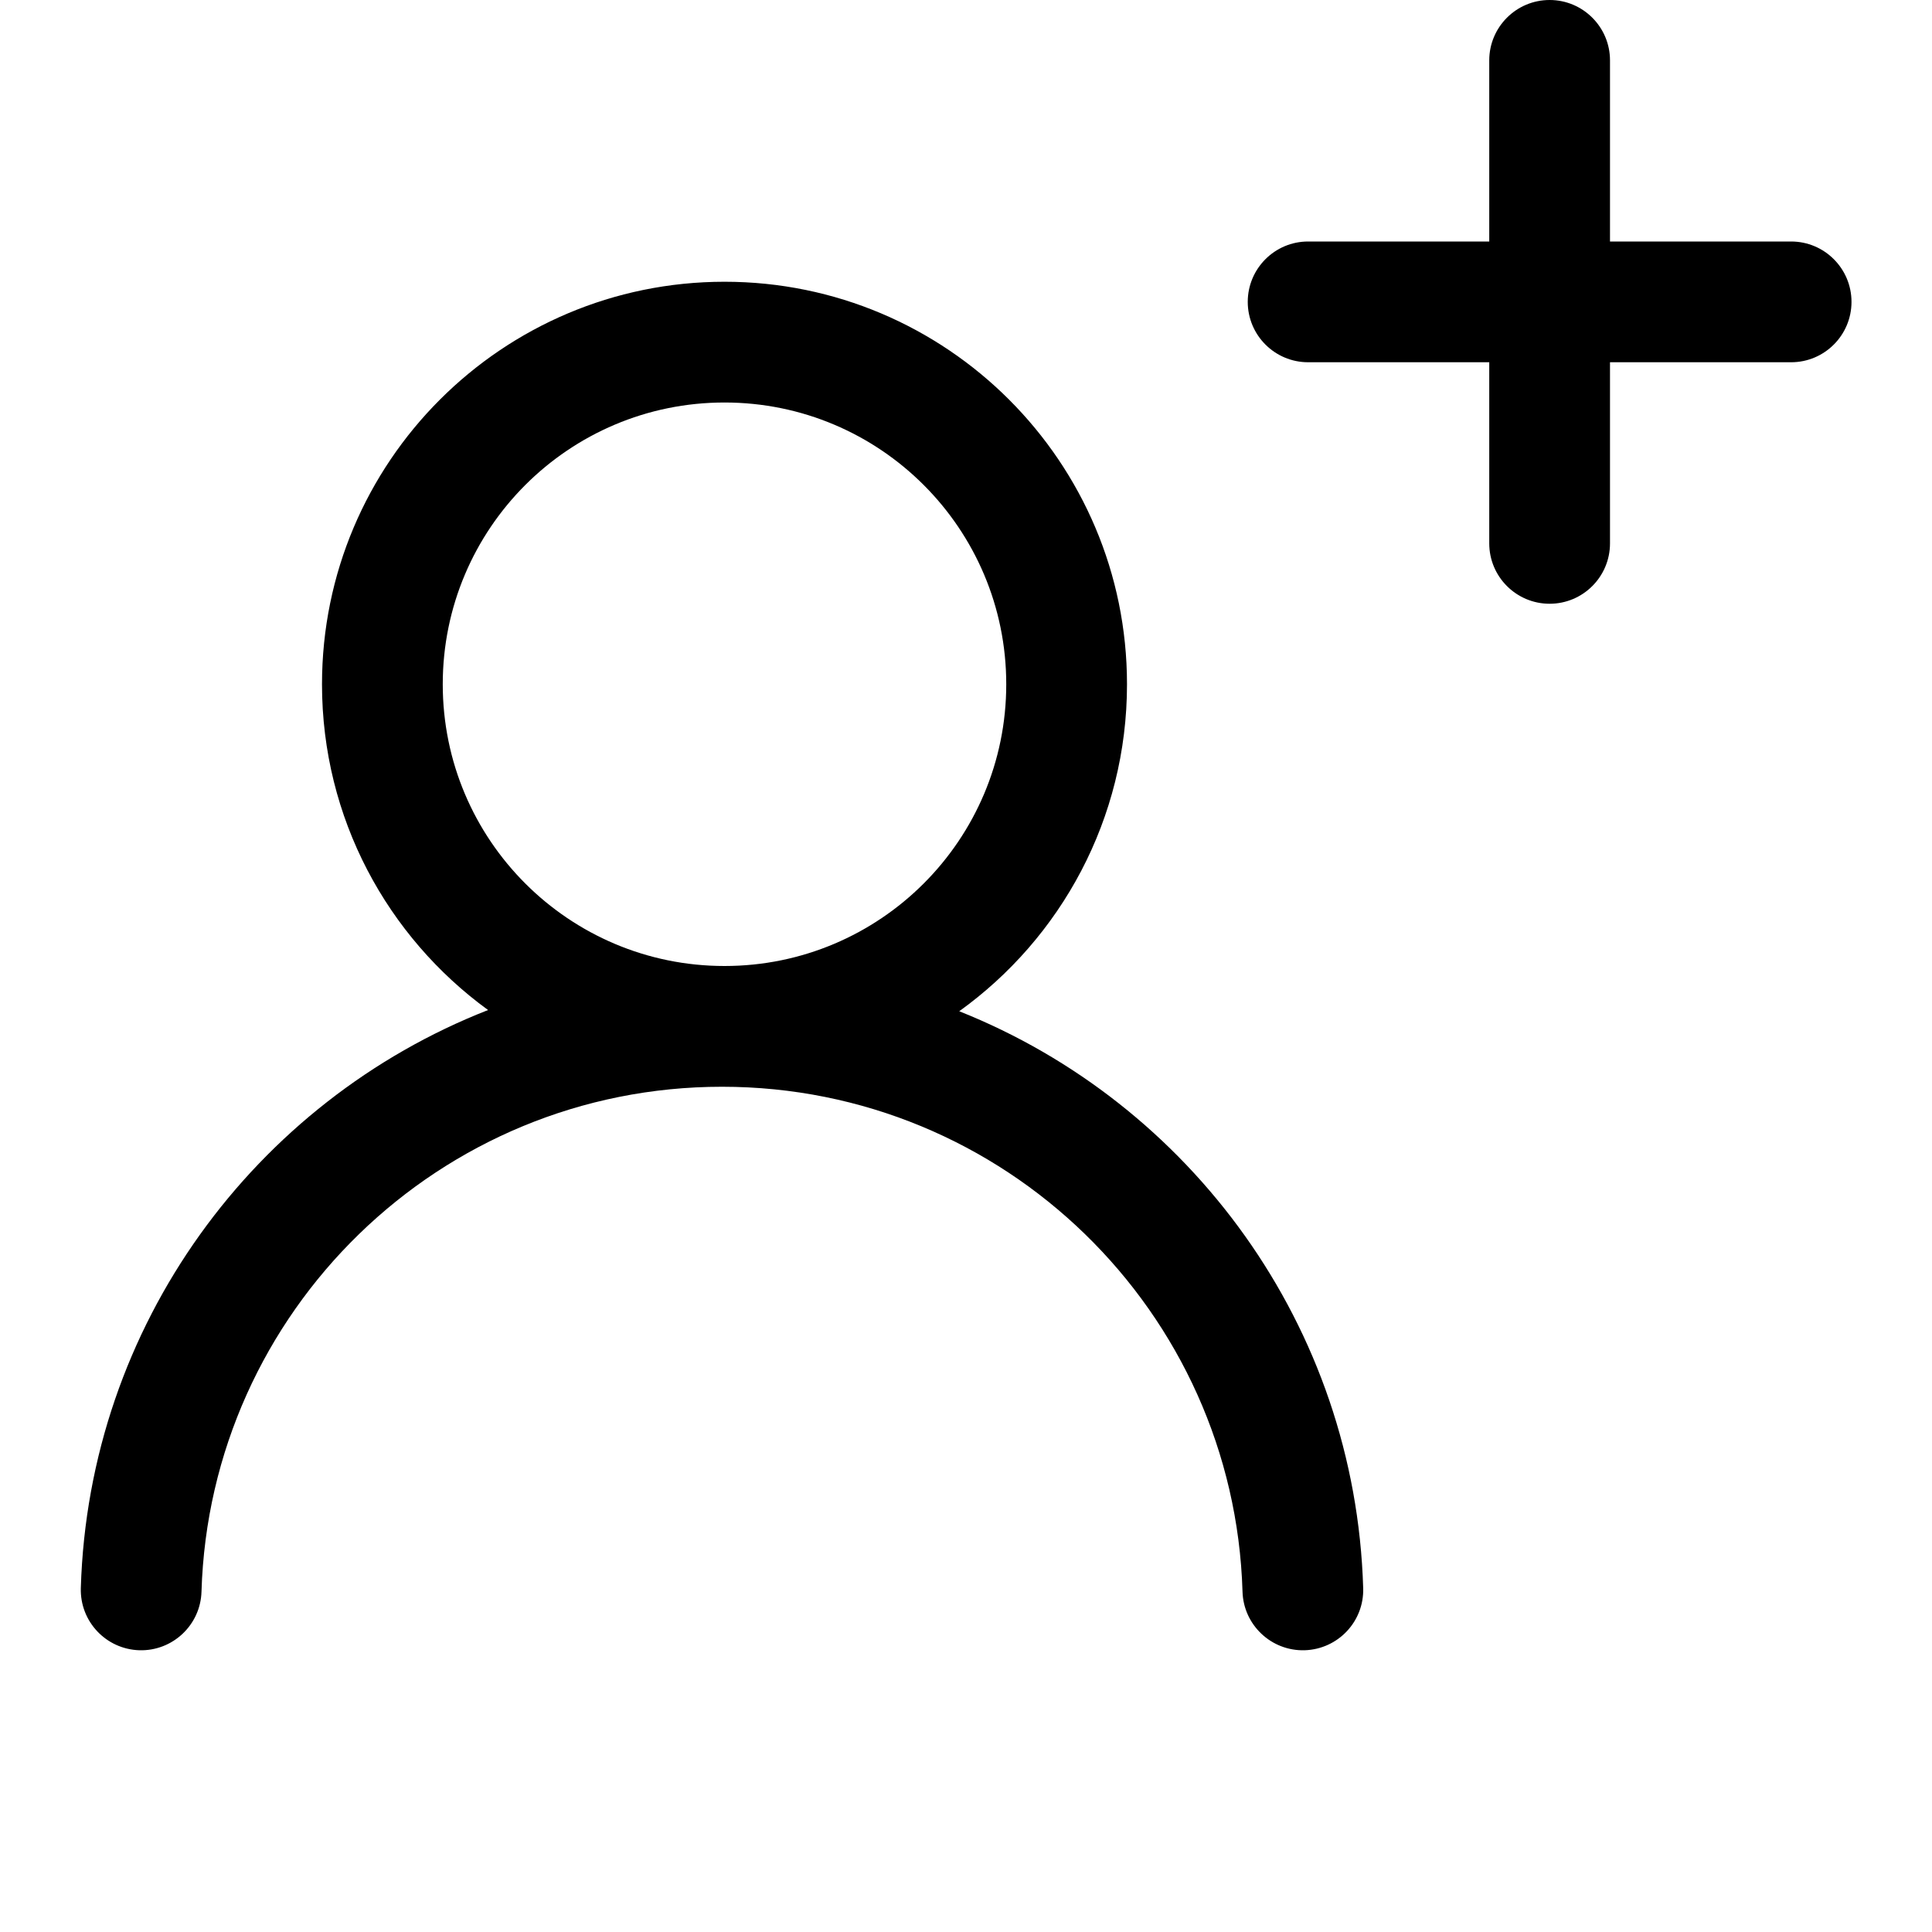
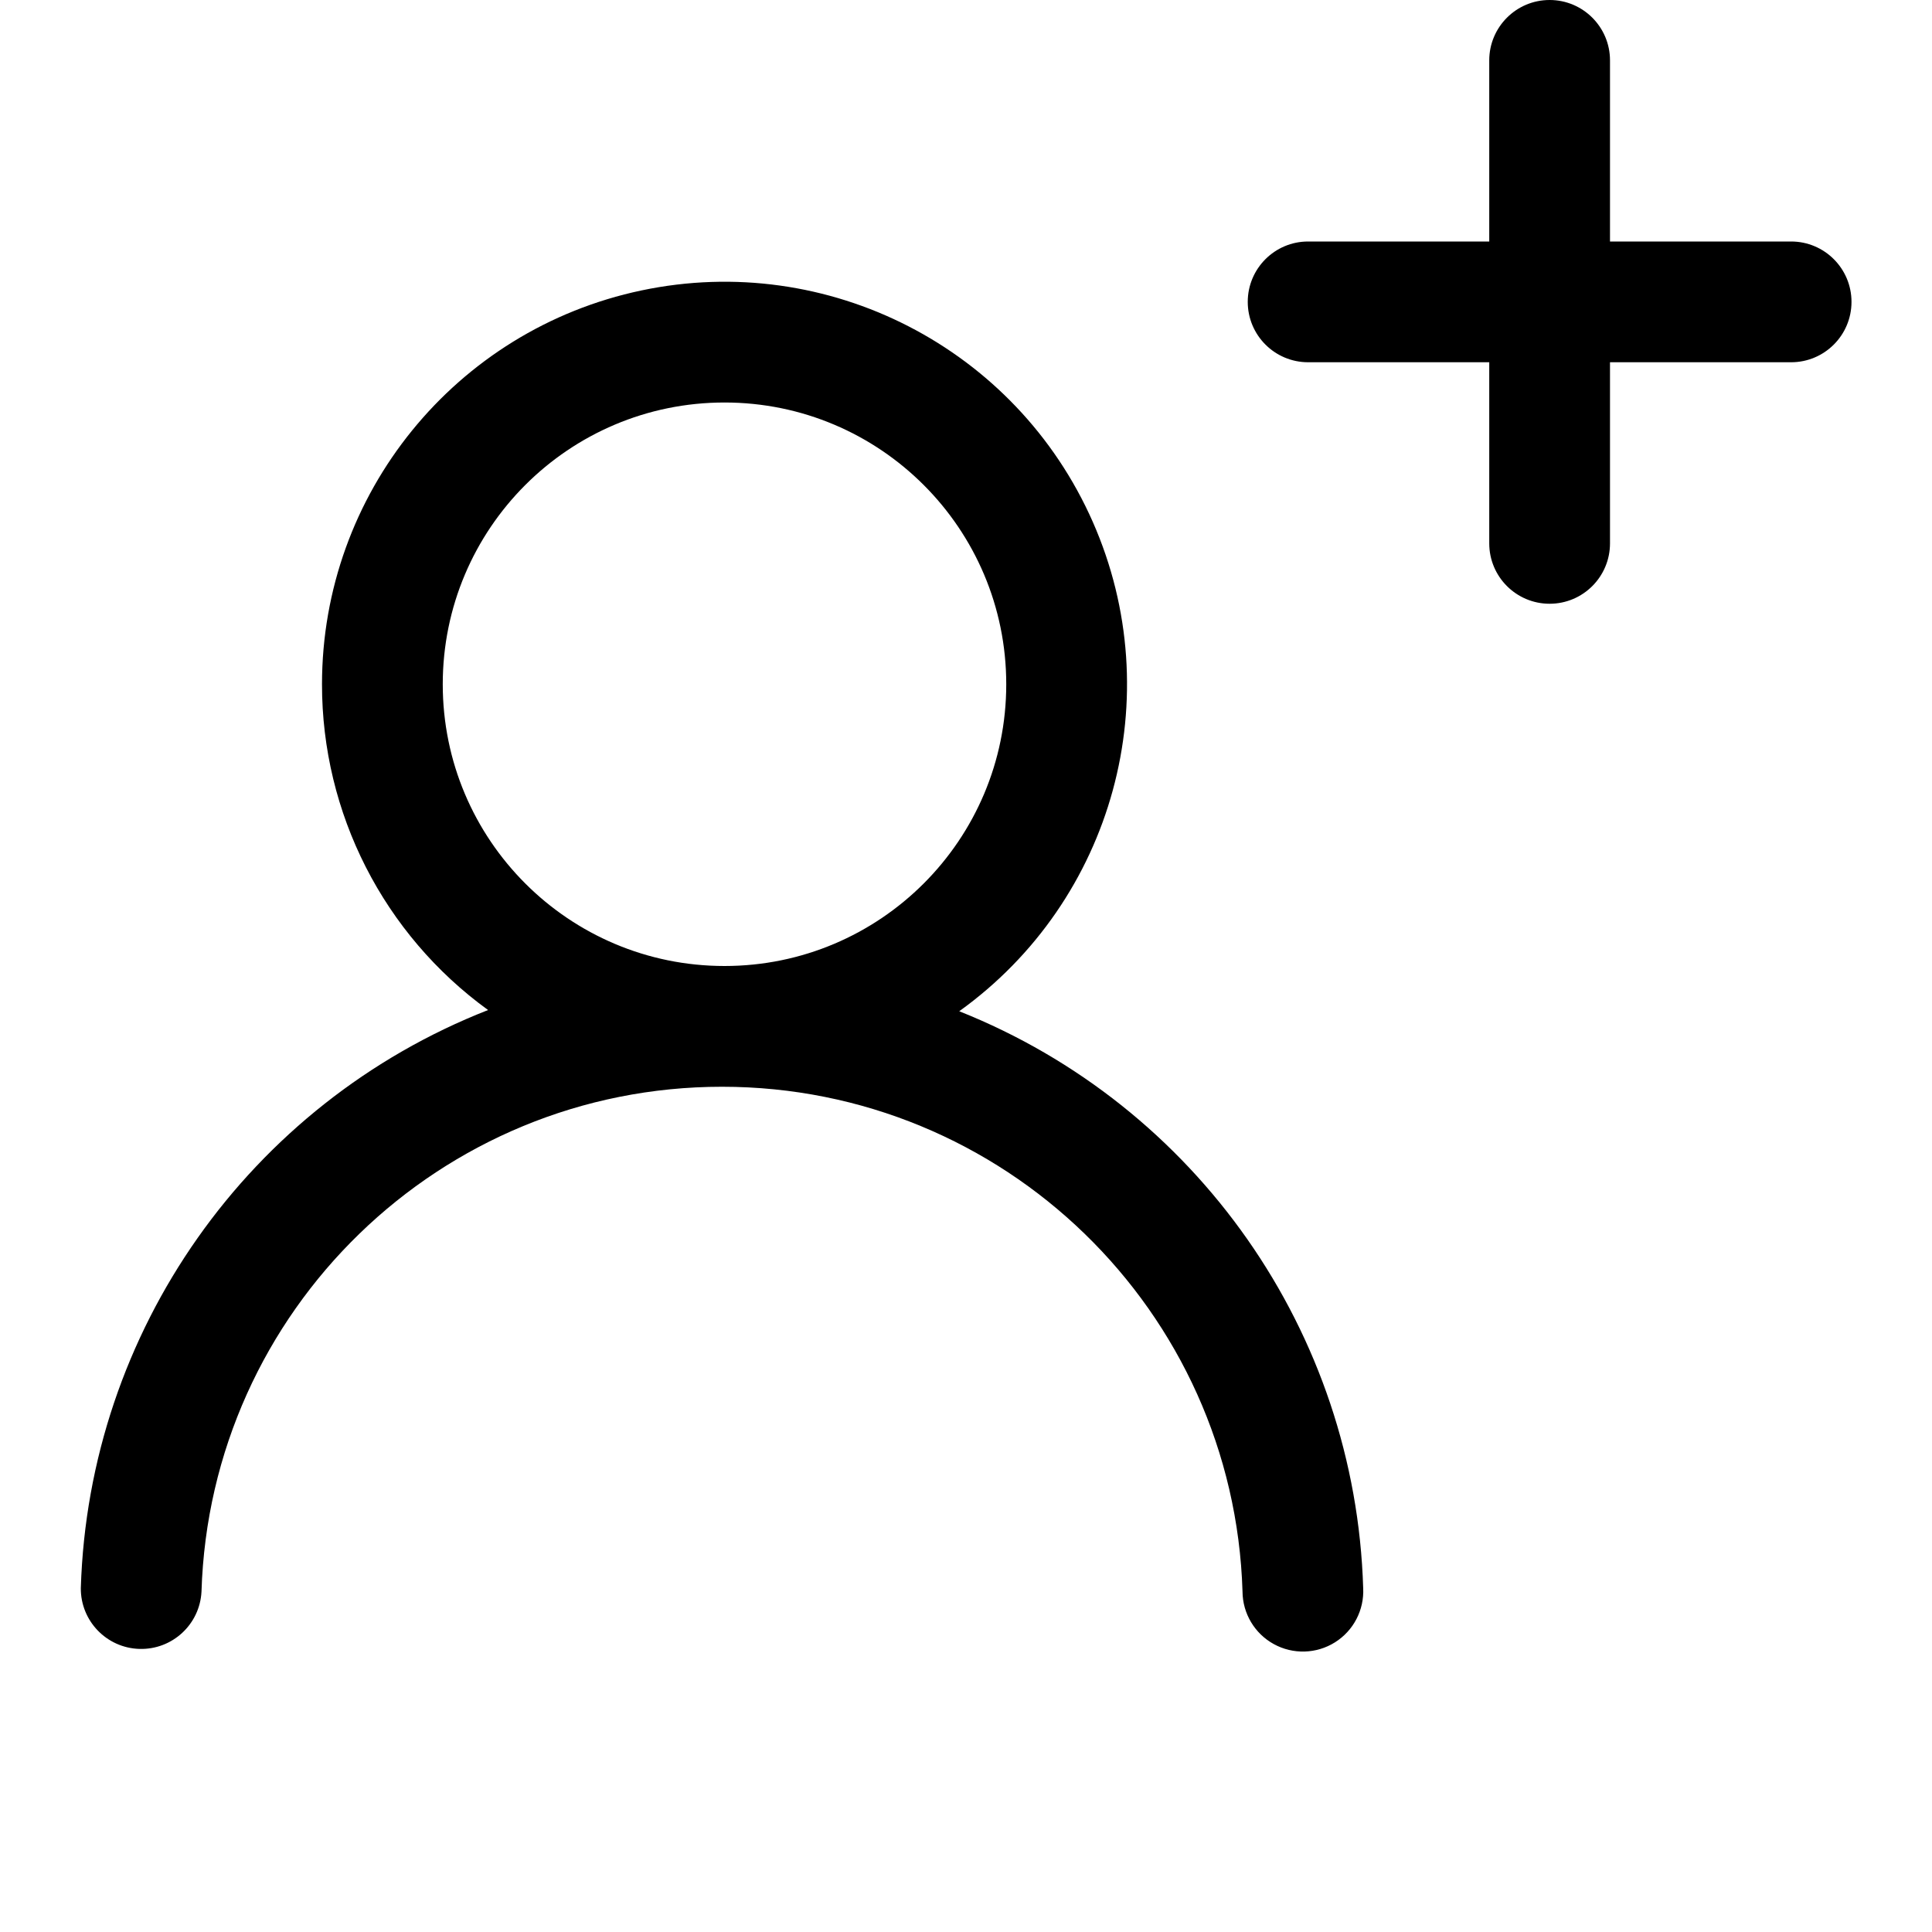
- <svg xmlns="http://www.w3.org/2000/svg" width="24" height="24" viewBox="0 0 24 24" fill="none">
-   <path fill-rule="evenodd" clip-rule="evenodd" d="M19.25 0C19.664 0 20 0.336 20 0.75V3H22.25C22.664 3 23 3.336 23 3.75C23 4.164 22.664 4.5 22.25 4.5H20V6.75C20 7.164 19.664 7.5 19.25 7.5C18.836 7.5 18.5 7.164 18.5 6.75V4.5H16.25C15.836 4.5 15.5 4.164 15.5 3.75C15.5 3.336 15.836 3 16.25 3H18.5V0.75C18.5 0.336 18.836 0 19.25 0ZM9 5C7.067 5 5.5 6.567 5.5 8.5C5.5 10.433 7.067 12 9 12C10.933 12 12.5 10.433 12.5 8.5C12.5 6.567 10.933 5 9 5ZM4 8.5C4 5.739 6.239 3.5 9 3.5C11.761 3.5 14 5.739 14 8.5C14 10.173 13.178 11.655 11.916 12.562C14.787 13.706 16.837 16.471 16.934 19.728C16.947 20.142 16.621 20.487 16.207 20.5C15.793 20.512 15.447 20.186 15.435 19.772C15.331 16.291 12.476 13.5 8.969 13.5C5.462 13.5 2.607 16.291 2.503 19.772C2.491 20.186 2.145 20.512 1.731 20.5C1.317 20.487 0.992 20.142 1.004 19.728C1.101 16.456 3.17 13.68 6.063 12.547C4.813 11.638 4 10.164 4 8.5Z" fill="black" />
+ <svg xmlns="http://www.w3.org/2000/svg" width="24" height="24" viewBox="0 0 24 24">
+   <path fill-rule="evenodd" d="M19.25 0a.75.75 0 01.75.75V3h2.25a.75.75 0 010 1.5H20v2.25a.75.75 0 01-1.5 0V4.5h-2.25a.75.75 0 010-1.5h2.25V.75a.75.75 0 01.75-.75zM9 5a3.5 3.5 0 100 7 3.5 3.5 0 000-7zM4 8.5a5 5 0 117.916 4.062 7.973 7.973 0 015.018 7.166.75.75 0 11-1.499.044 6.469 6.469 0 00-12.932 0 .75.75 0 01-1.499-.044 7.973 7.973 0 015.059-7.181A4.993 4.993 0 014 8.5z" />
</svg>
